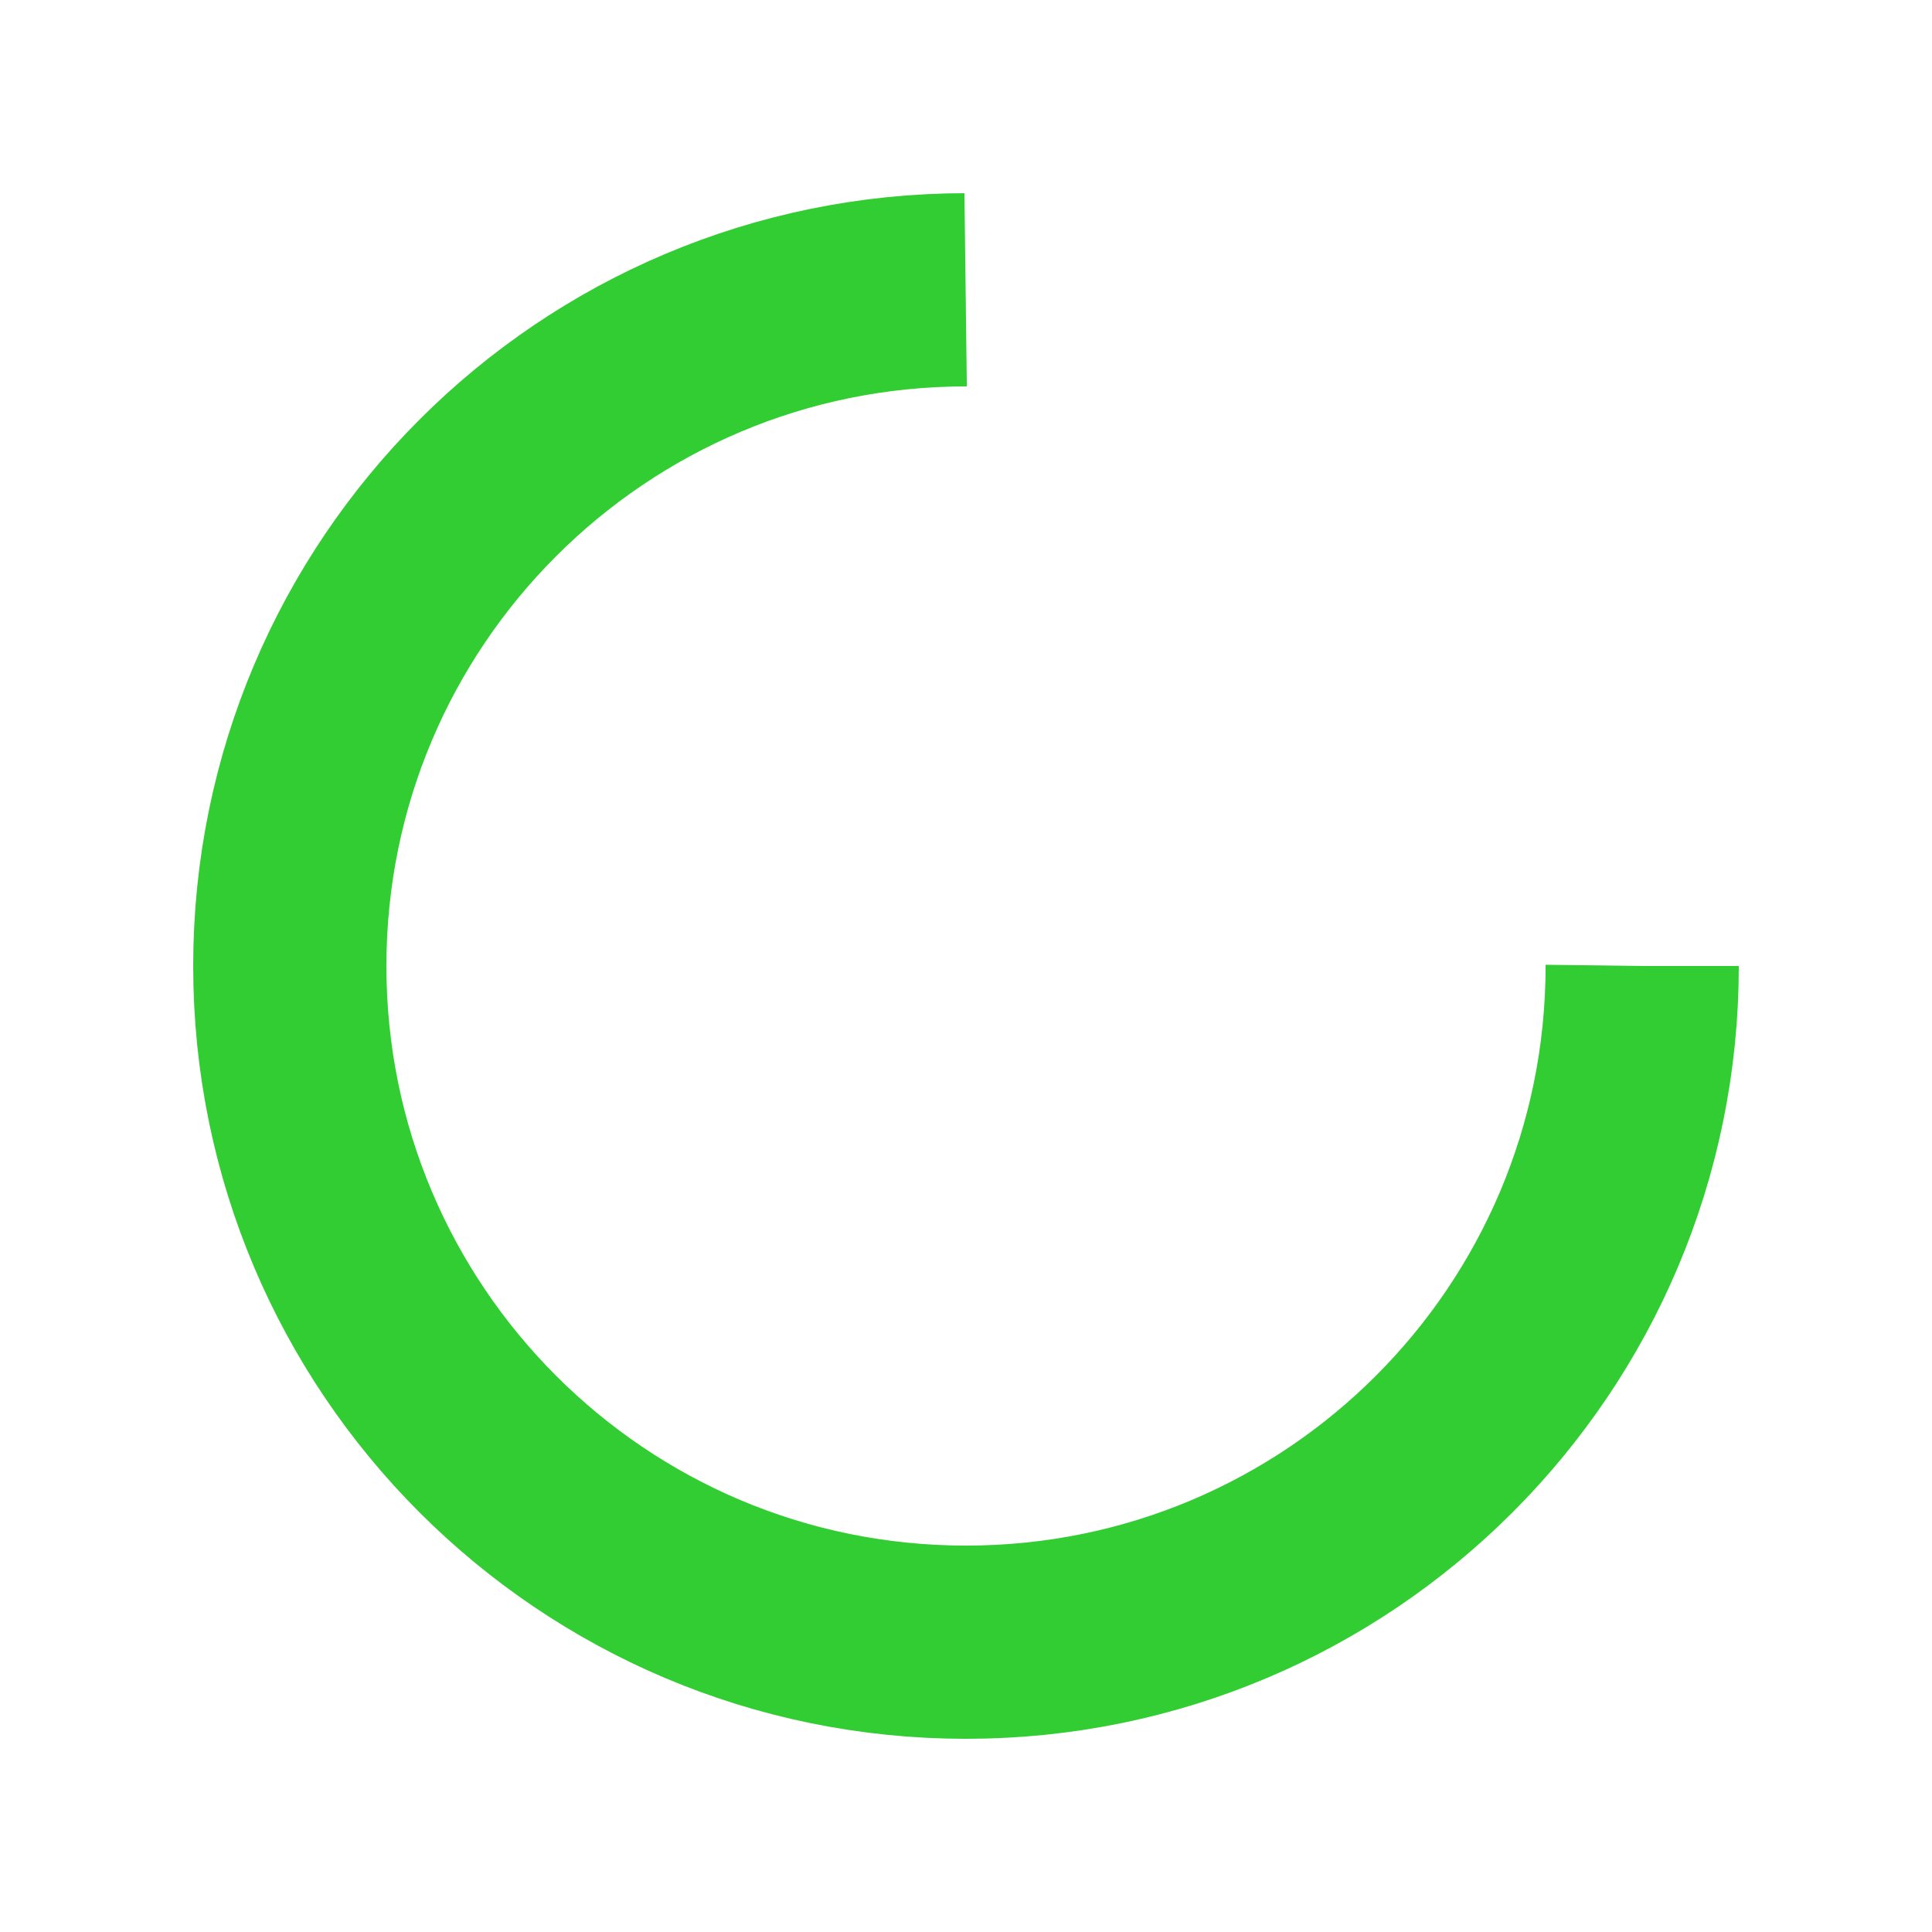
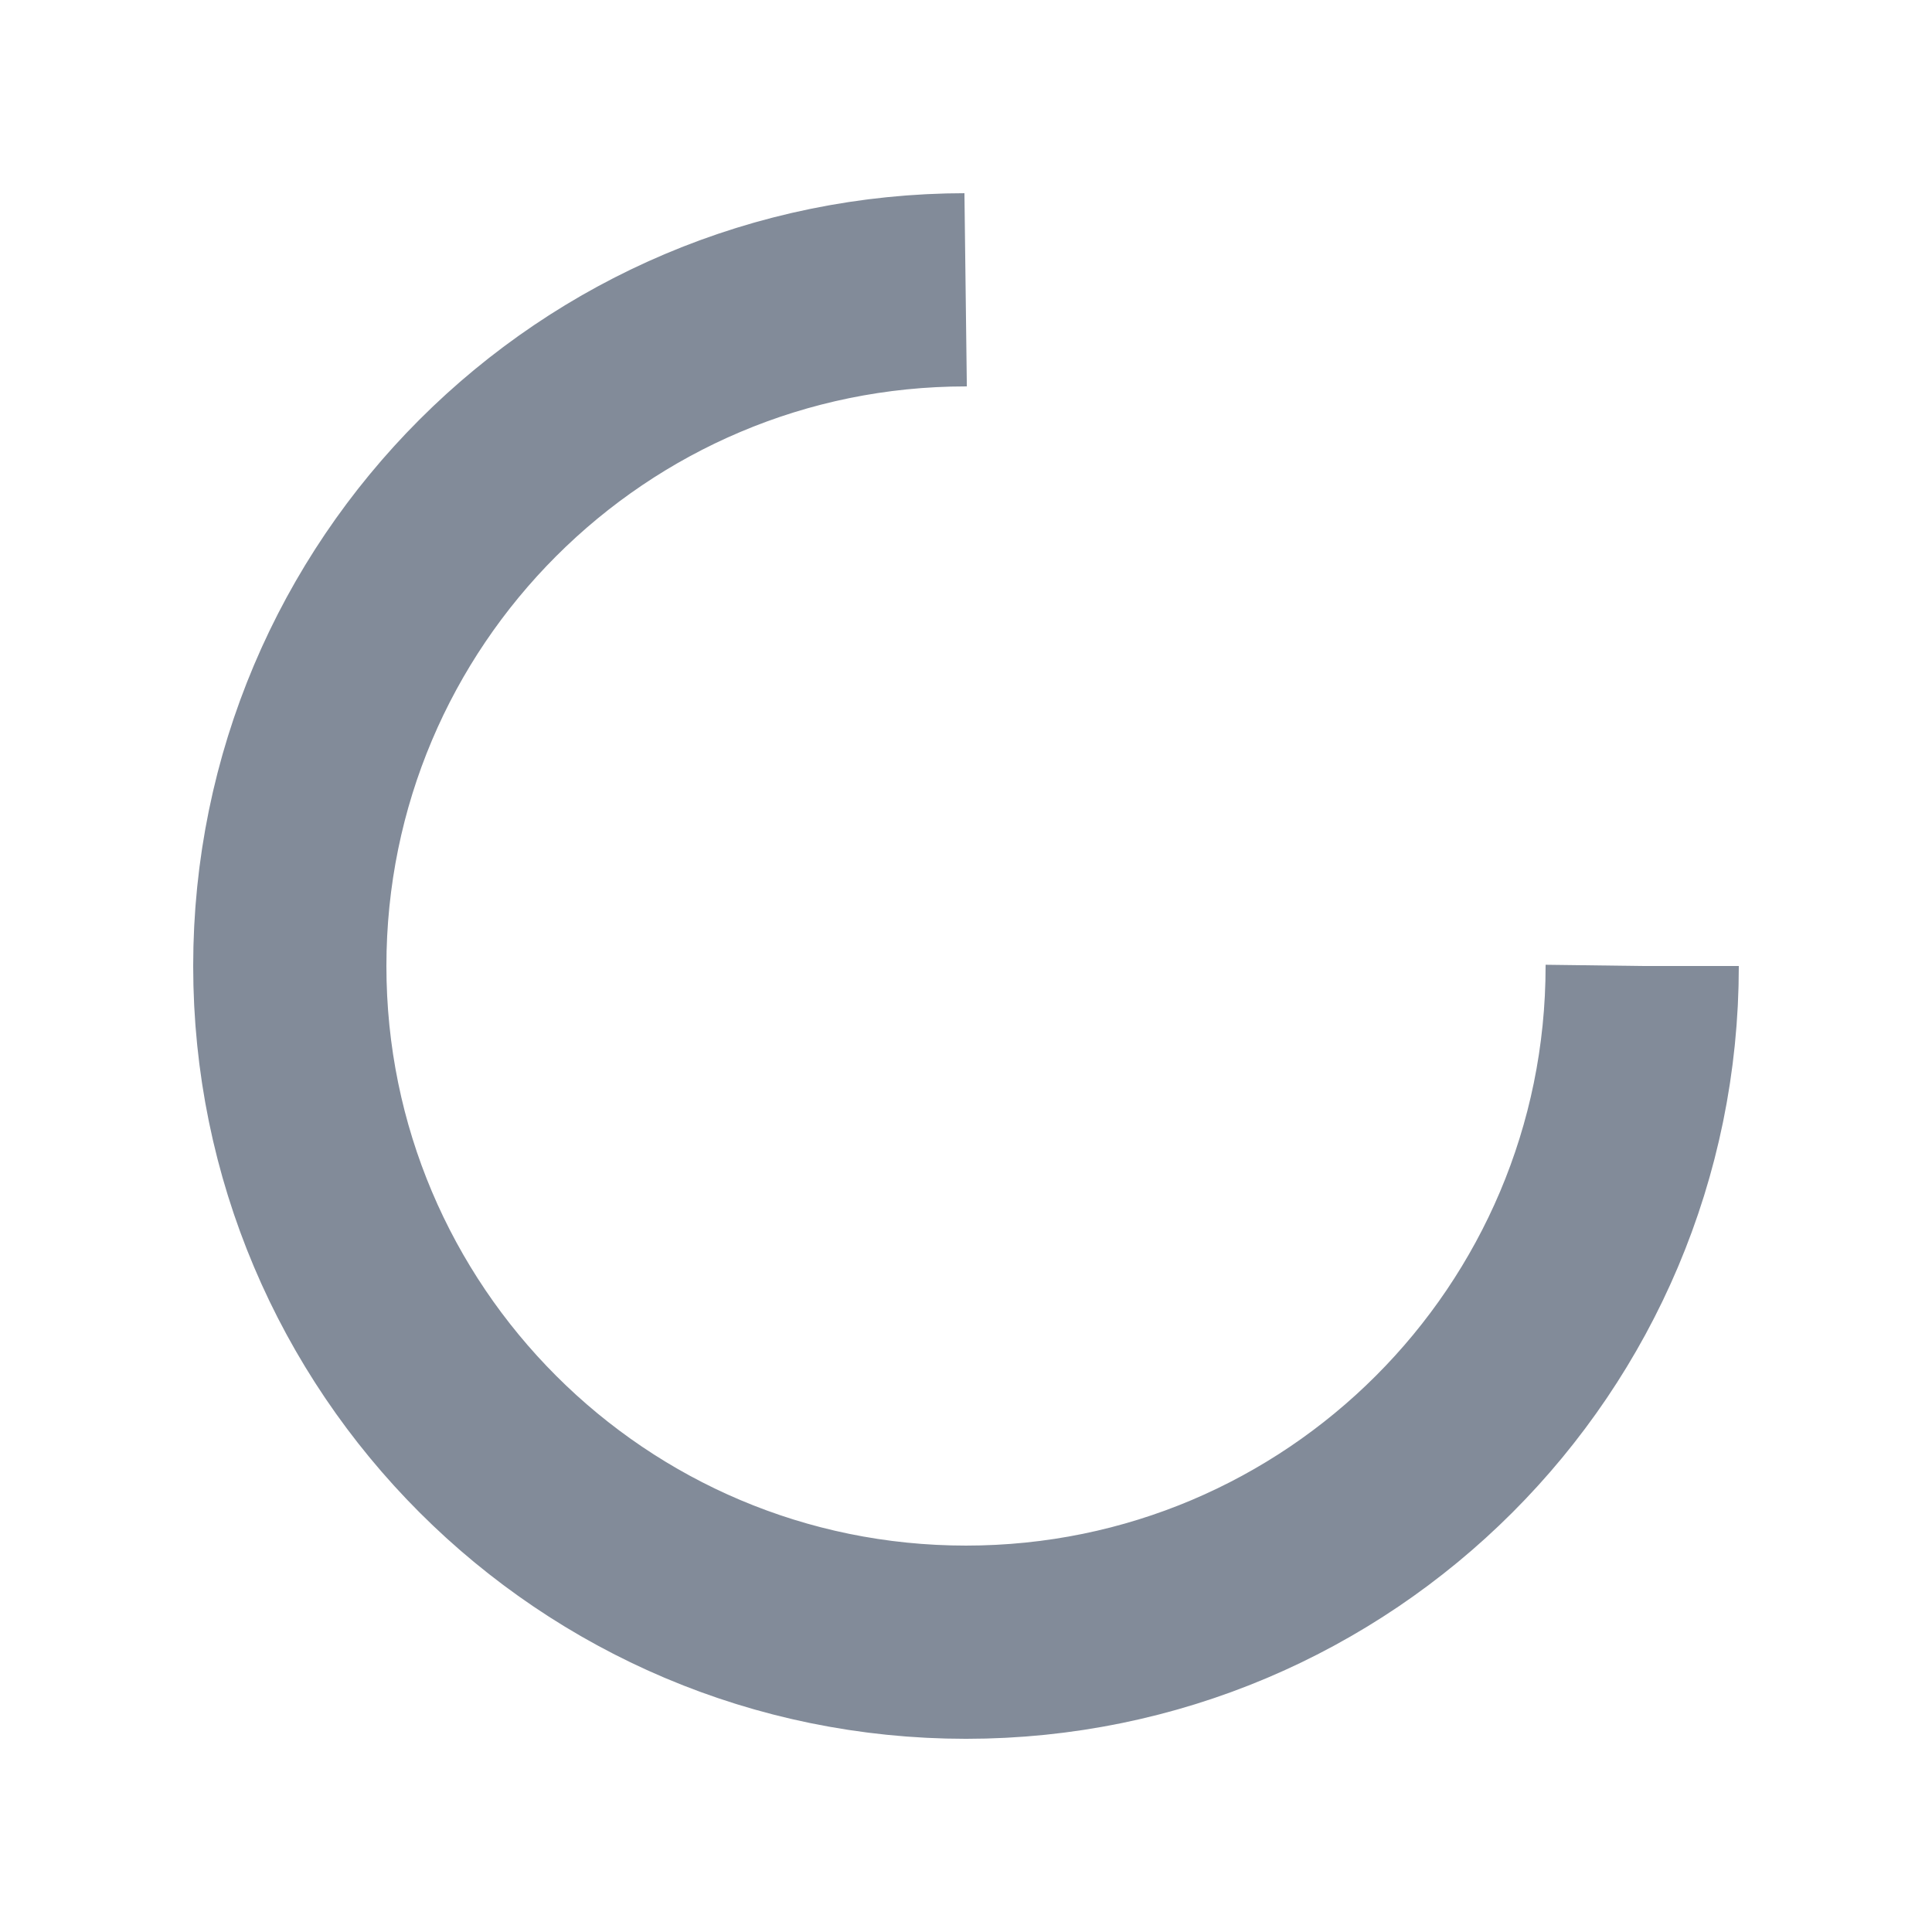
<svg xmlns="http://www.w3.org/2000/svg" width="200px" height="200px" viewBox="0 0 100 100" preserveAspectRatio="xMidYMid">
-   <circle cx="50" cy="50" fill="none" stroke="#32cd32" stroke-width="10" r="35" stroke-dasharray="164.934 56.978">
+   <circle cx="50" cy="50" fill="none" stroke="#828b99" stroke-width="10" r="35" stroke-dasharray="164.934 56.978">
    <animateTransform attributeName="transform" type="rotate" repeatCount="indefinite" dur="1s" keyTimes="0;1" values="0 50 50;360 50 50" />
  </circle>
</svg>
